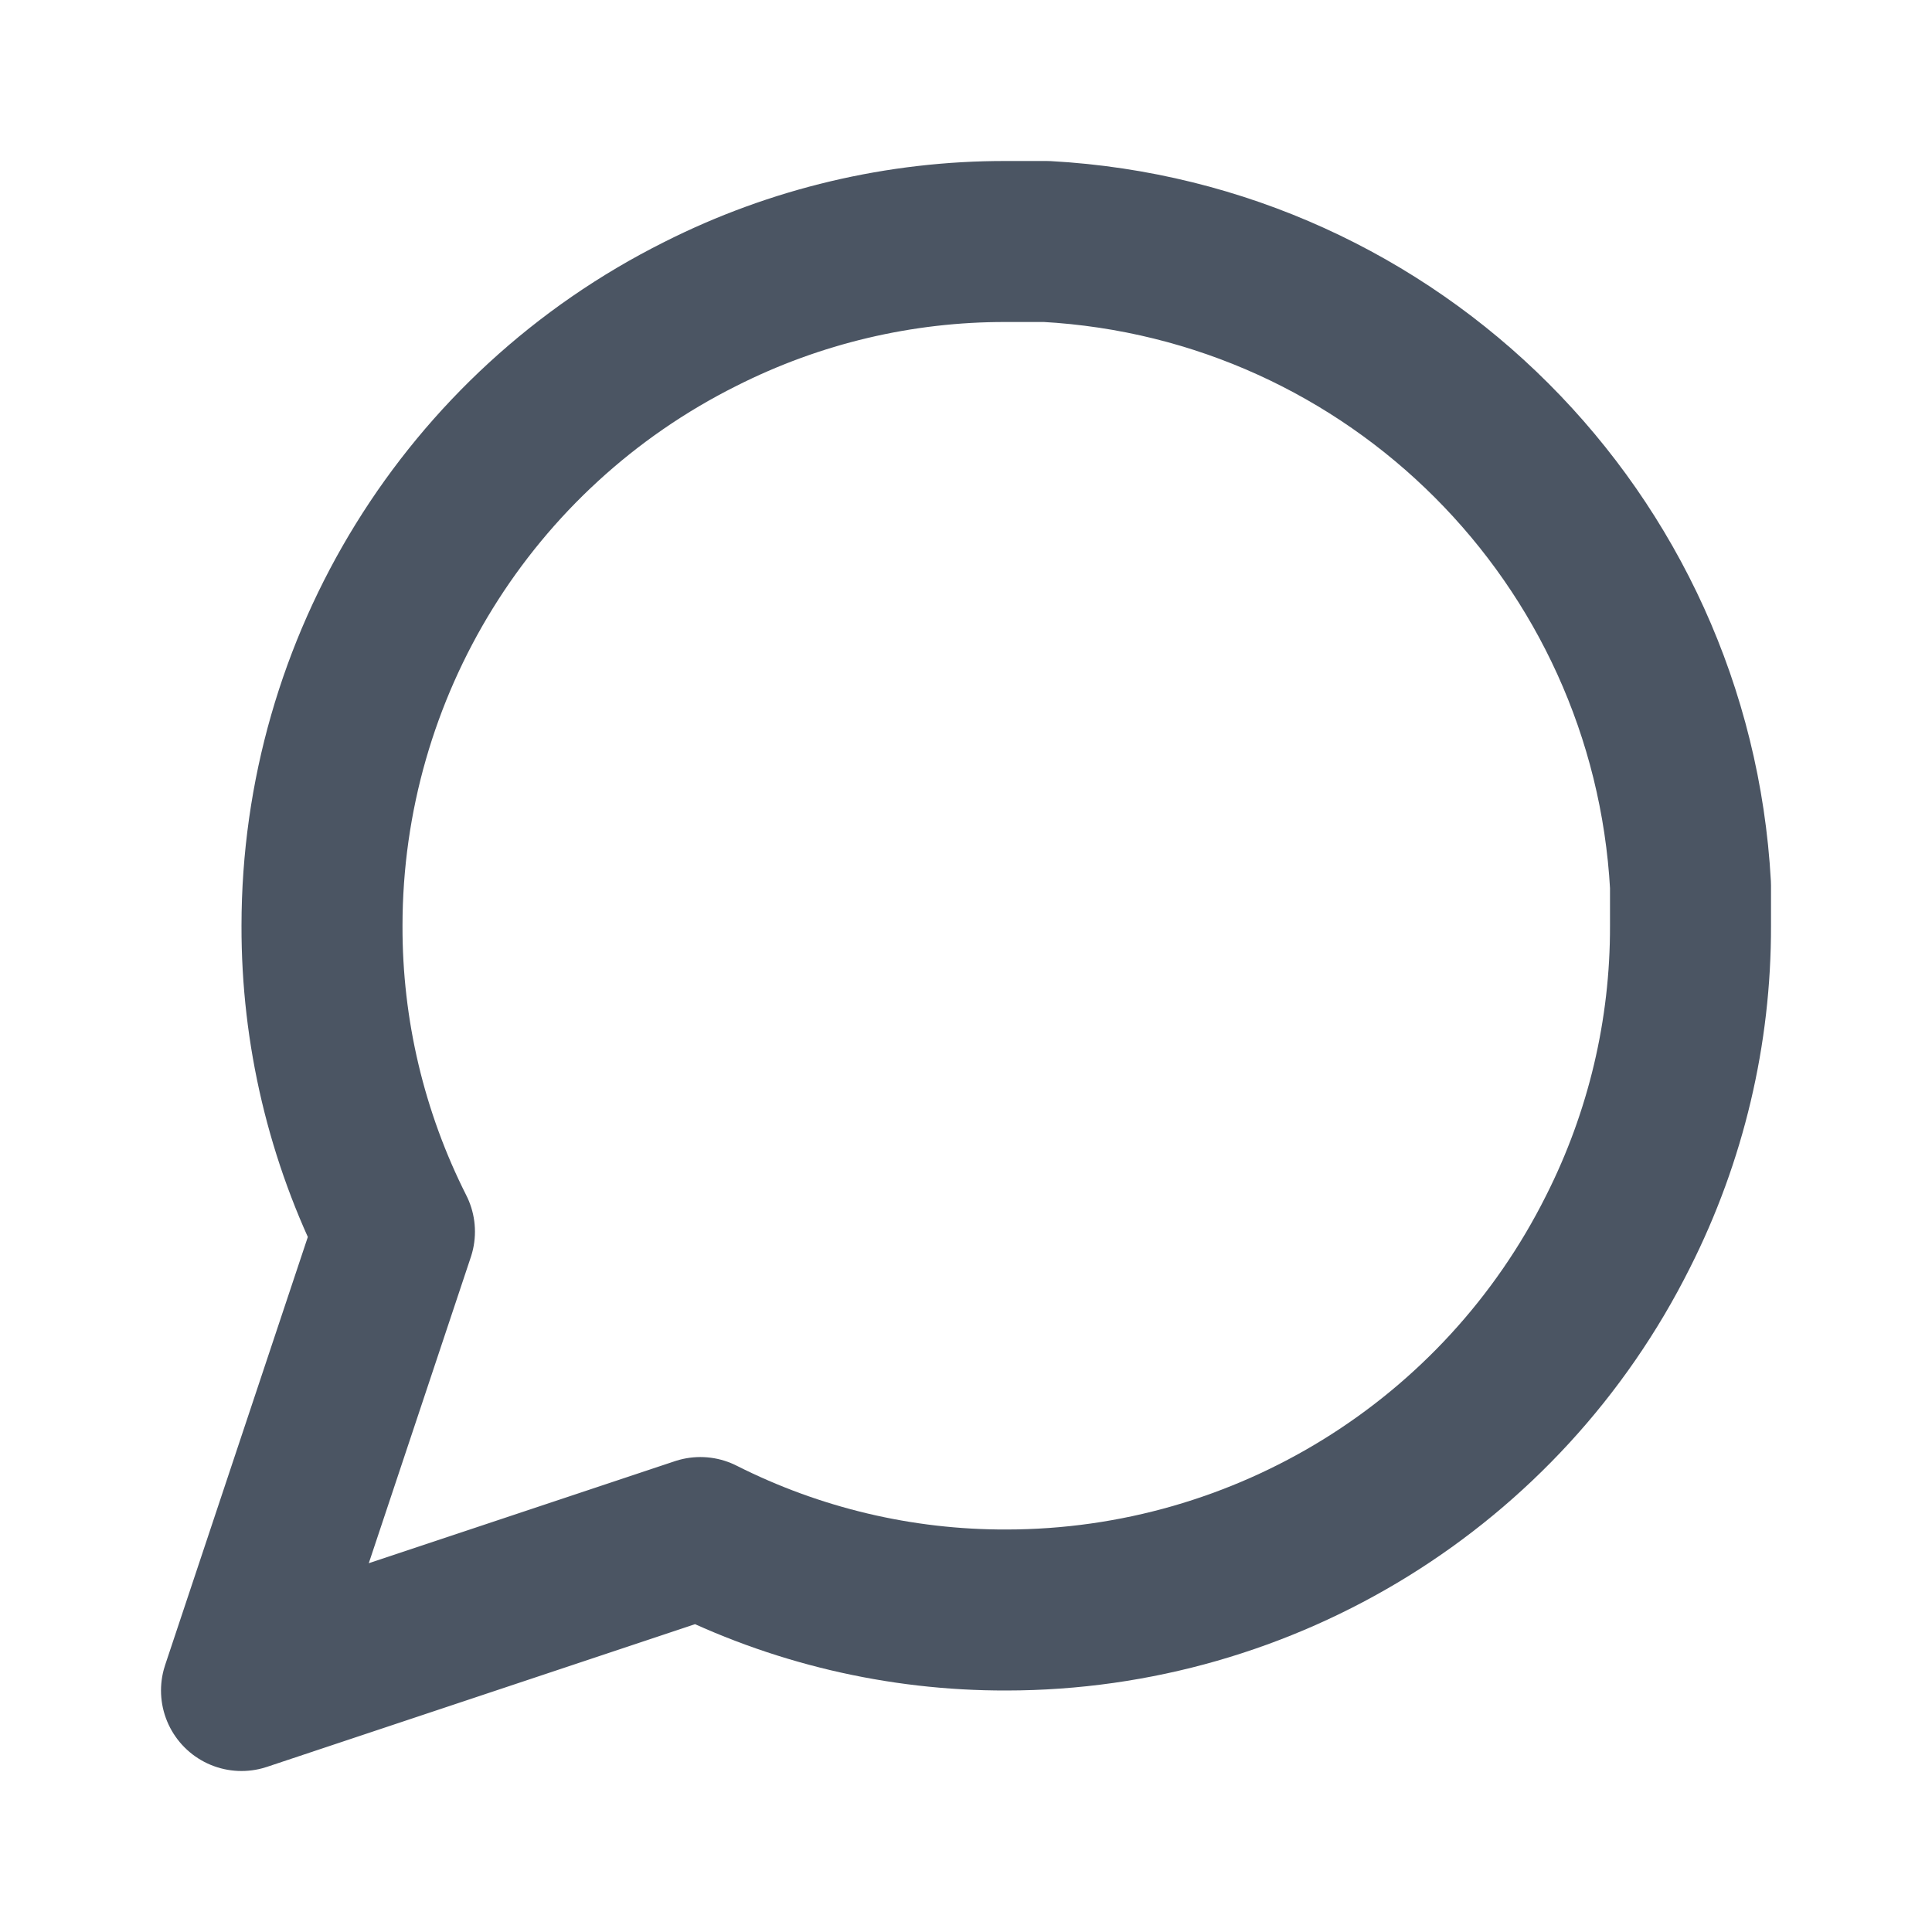
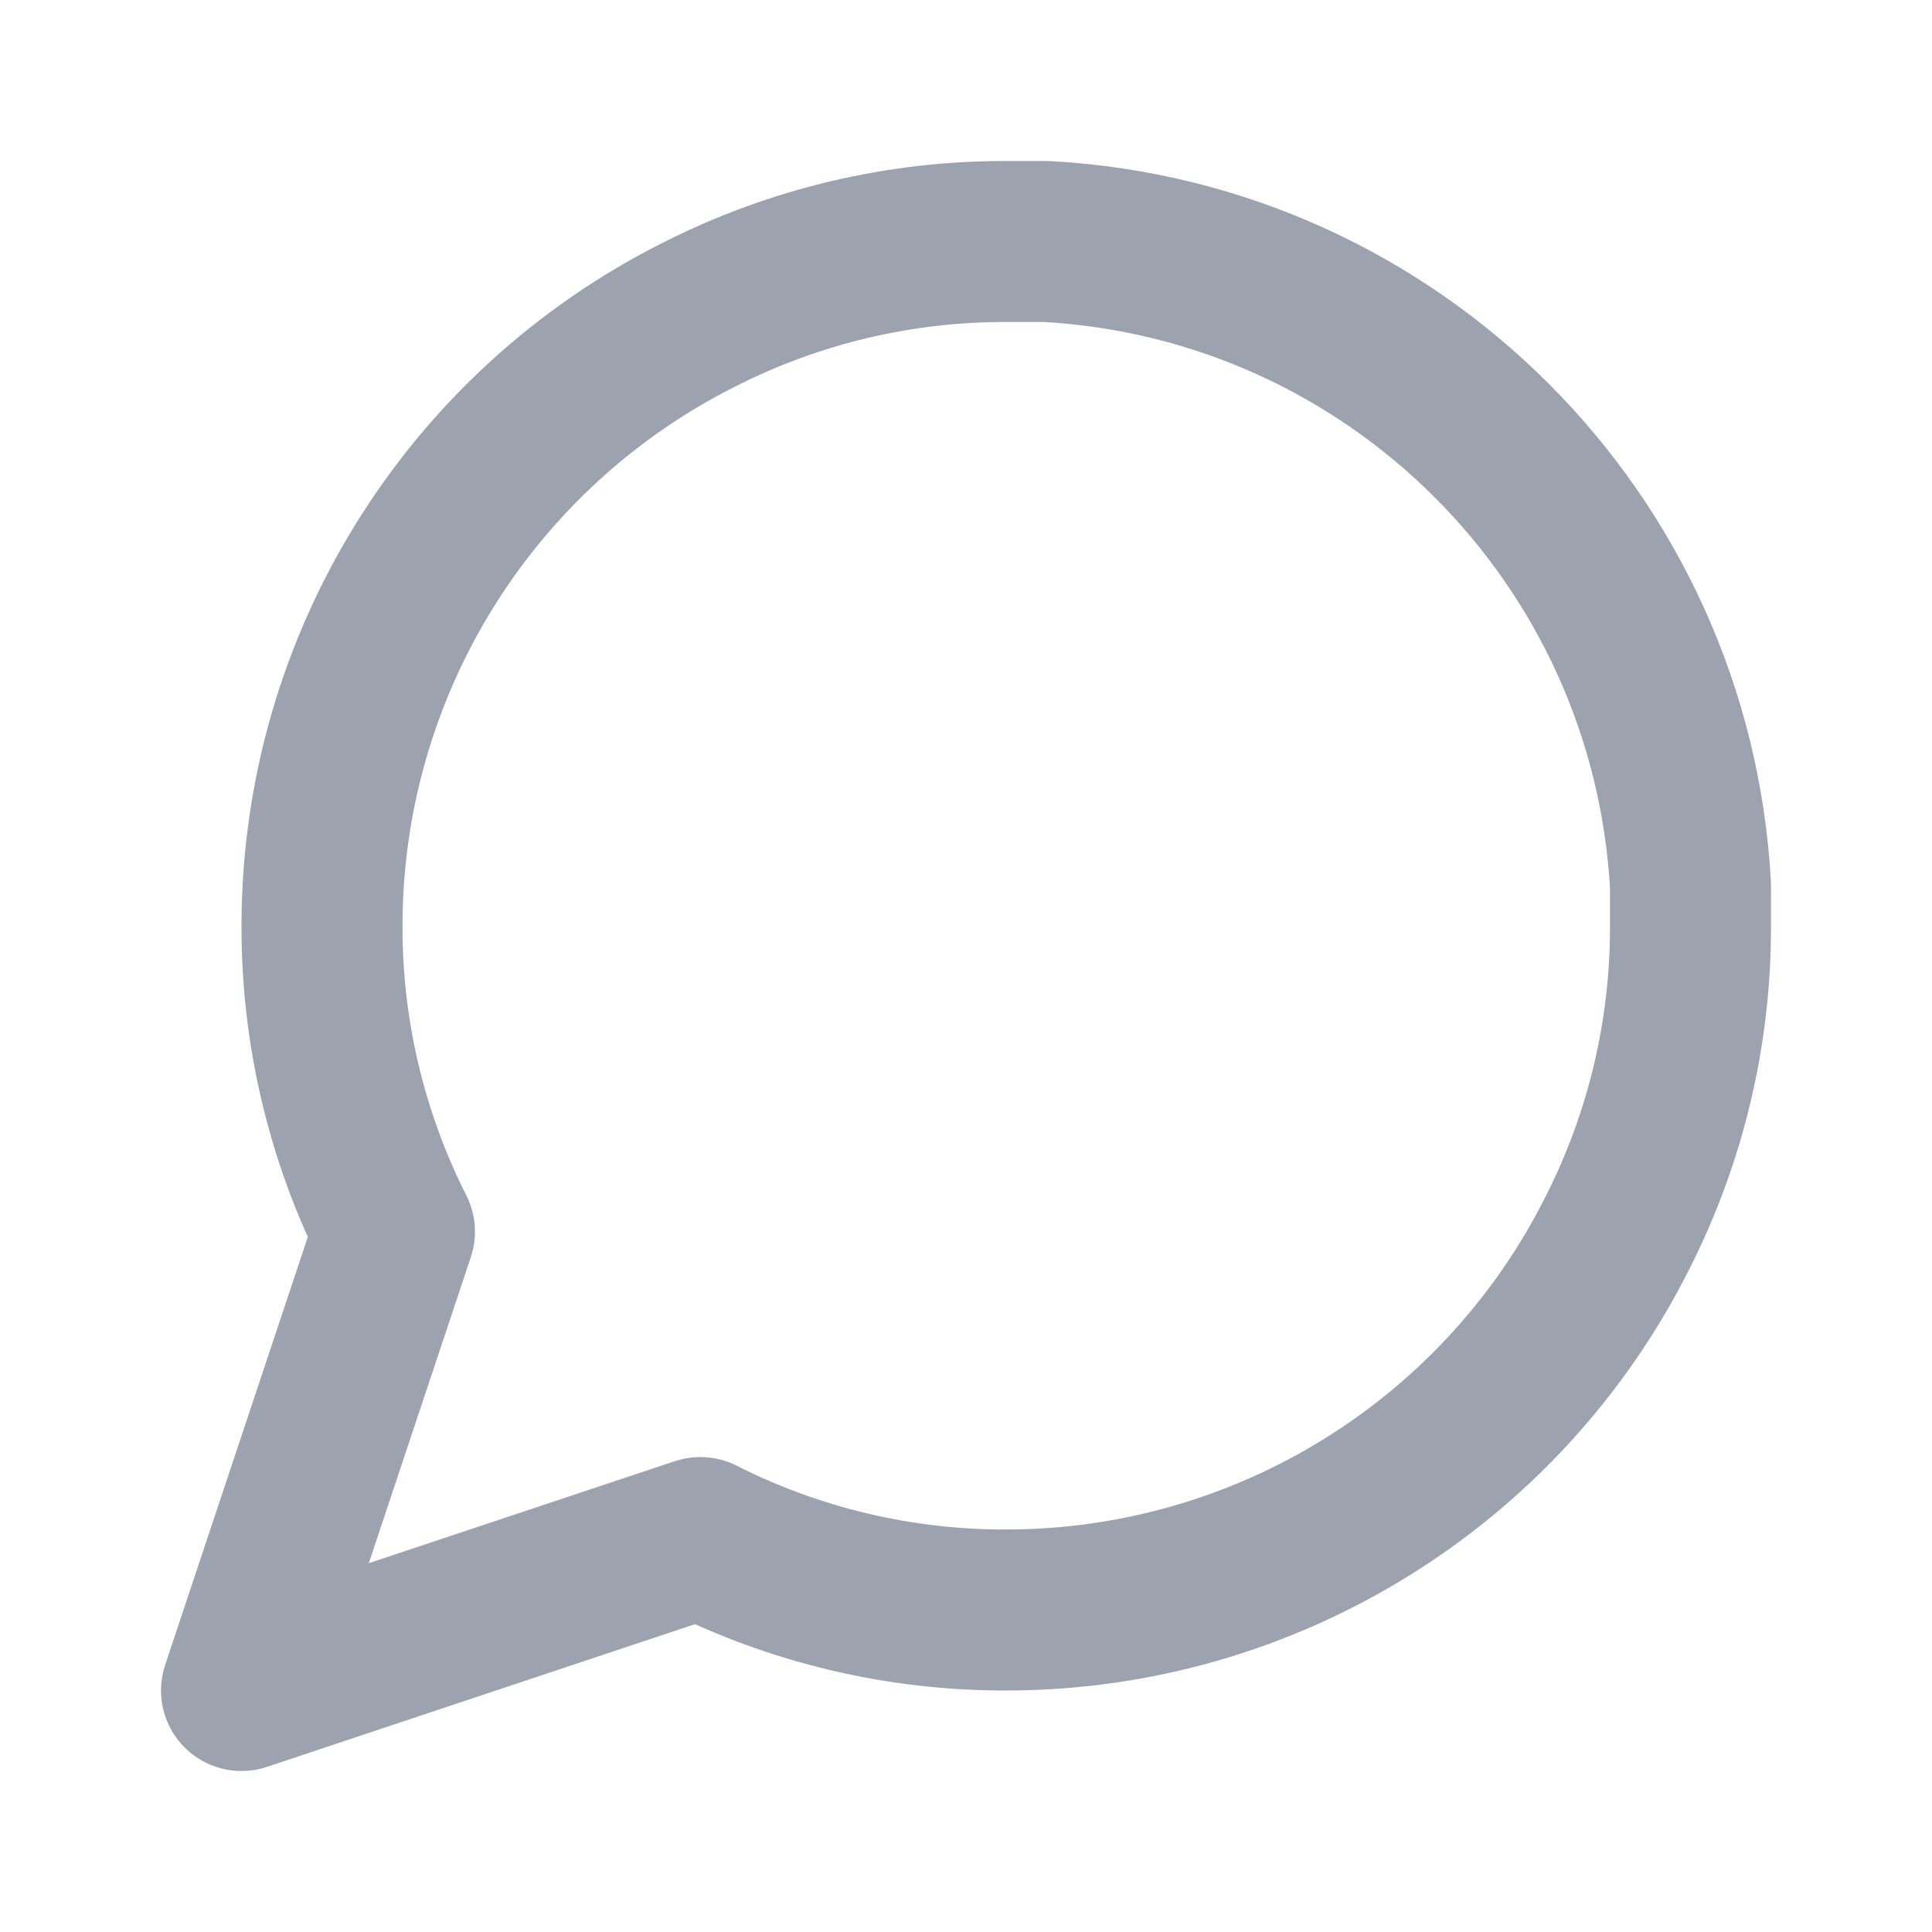
- <svg xmlns="http://www.w3.org/2000/svg" viewBox="0 0 24 24" width="24" height="24" fill="none" stroke="#4B5563" stroke-width="2" stroke-linecap="round" stroke-linejoin="round">
+ <svg xmlns="http://www.w3.org/2000/svg" viewBox="0 0 24 24" width="24" height="24" fill="none" stroke="#9CA3AF" stroke-width="2" stroke-linecap="round" stroke-linejoin="round">
  <path d="M21 11.5a8.38 8.38 0 0 1-.9 3.8 8.5 8.5 0 0 1-7.6 4.7 8.38 8.38 0 0 1-3.8-.9L3 21l1.9-5.7a8.38 8.38 0 0 1-.9-3.8 8.5 8.5 0 0 1 4.7-7.6 8.38 8.38 0 0 1 3.8-.9h.5a8.48 8.48 0 0 1 8 8v.5z" />
</svg>
